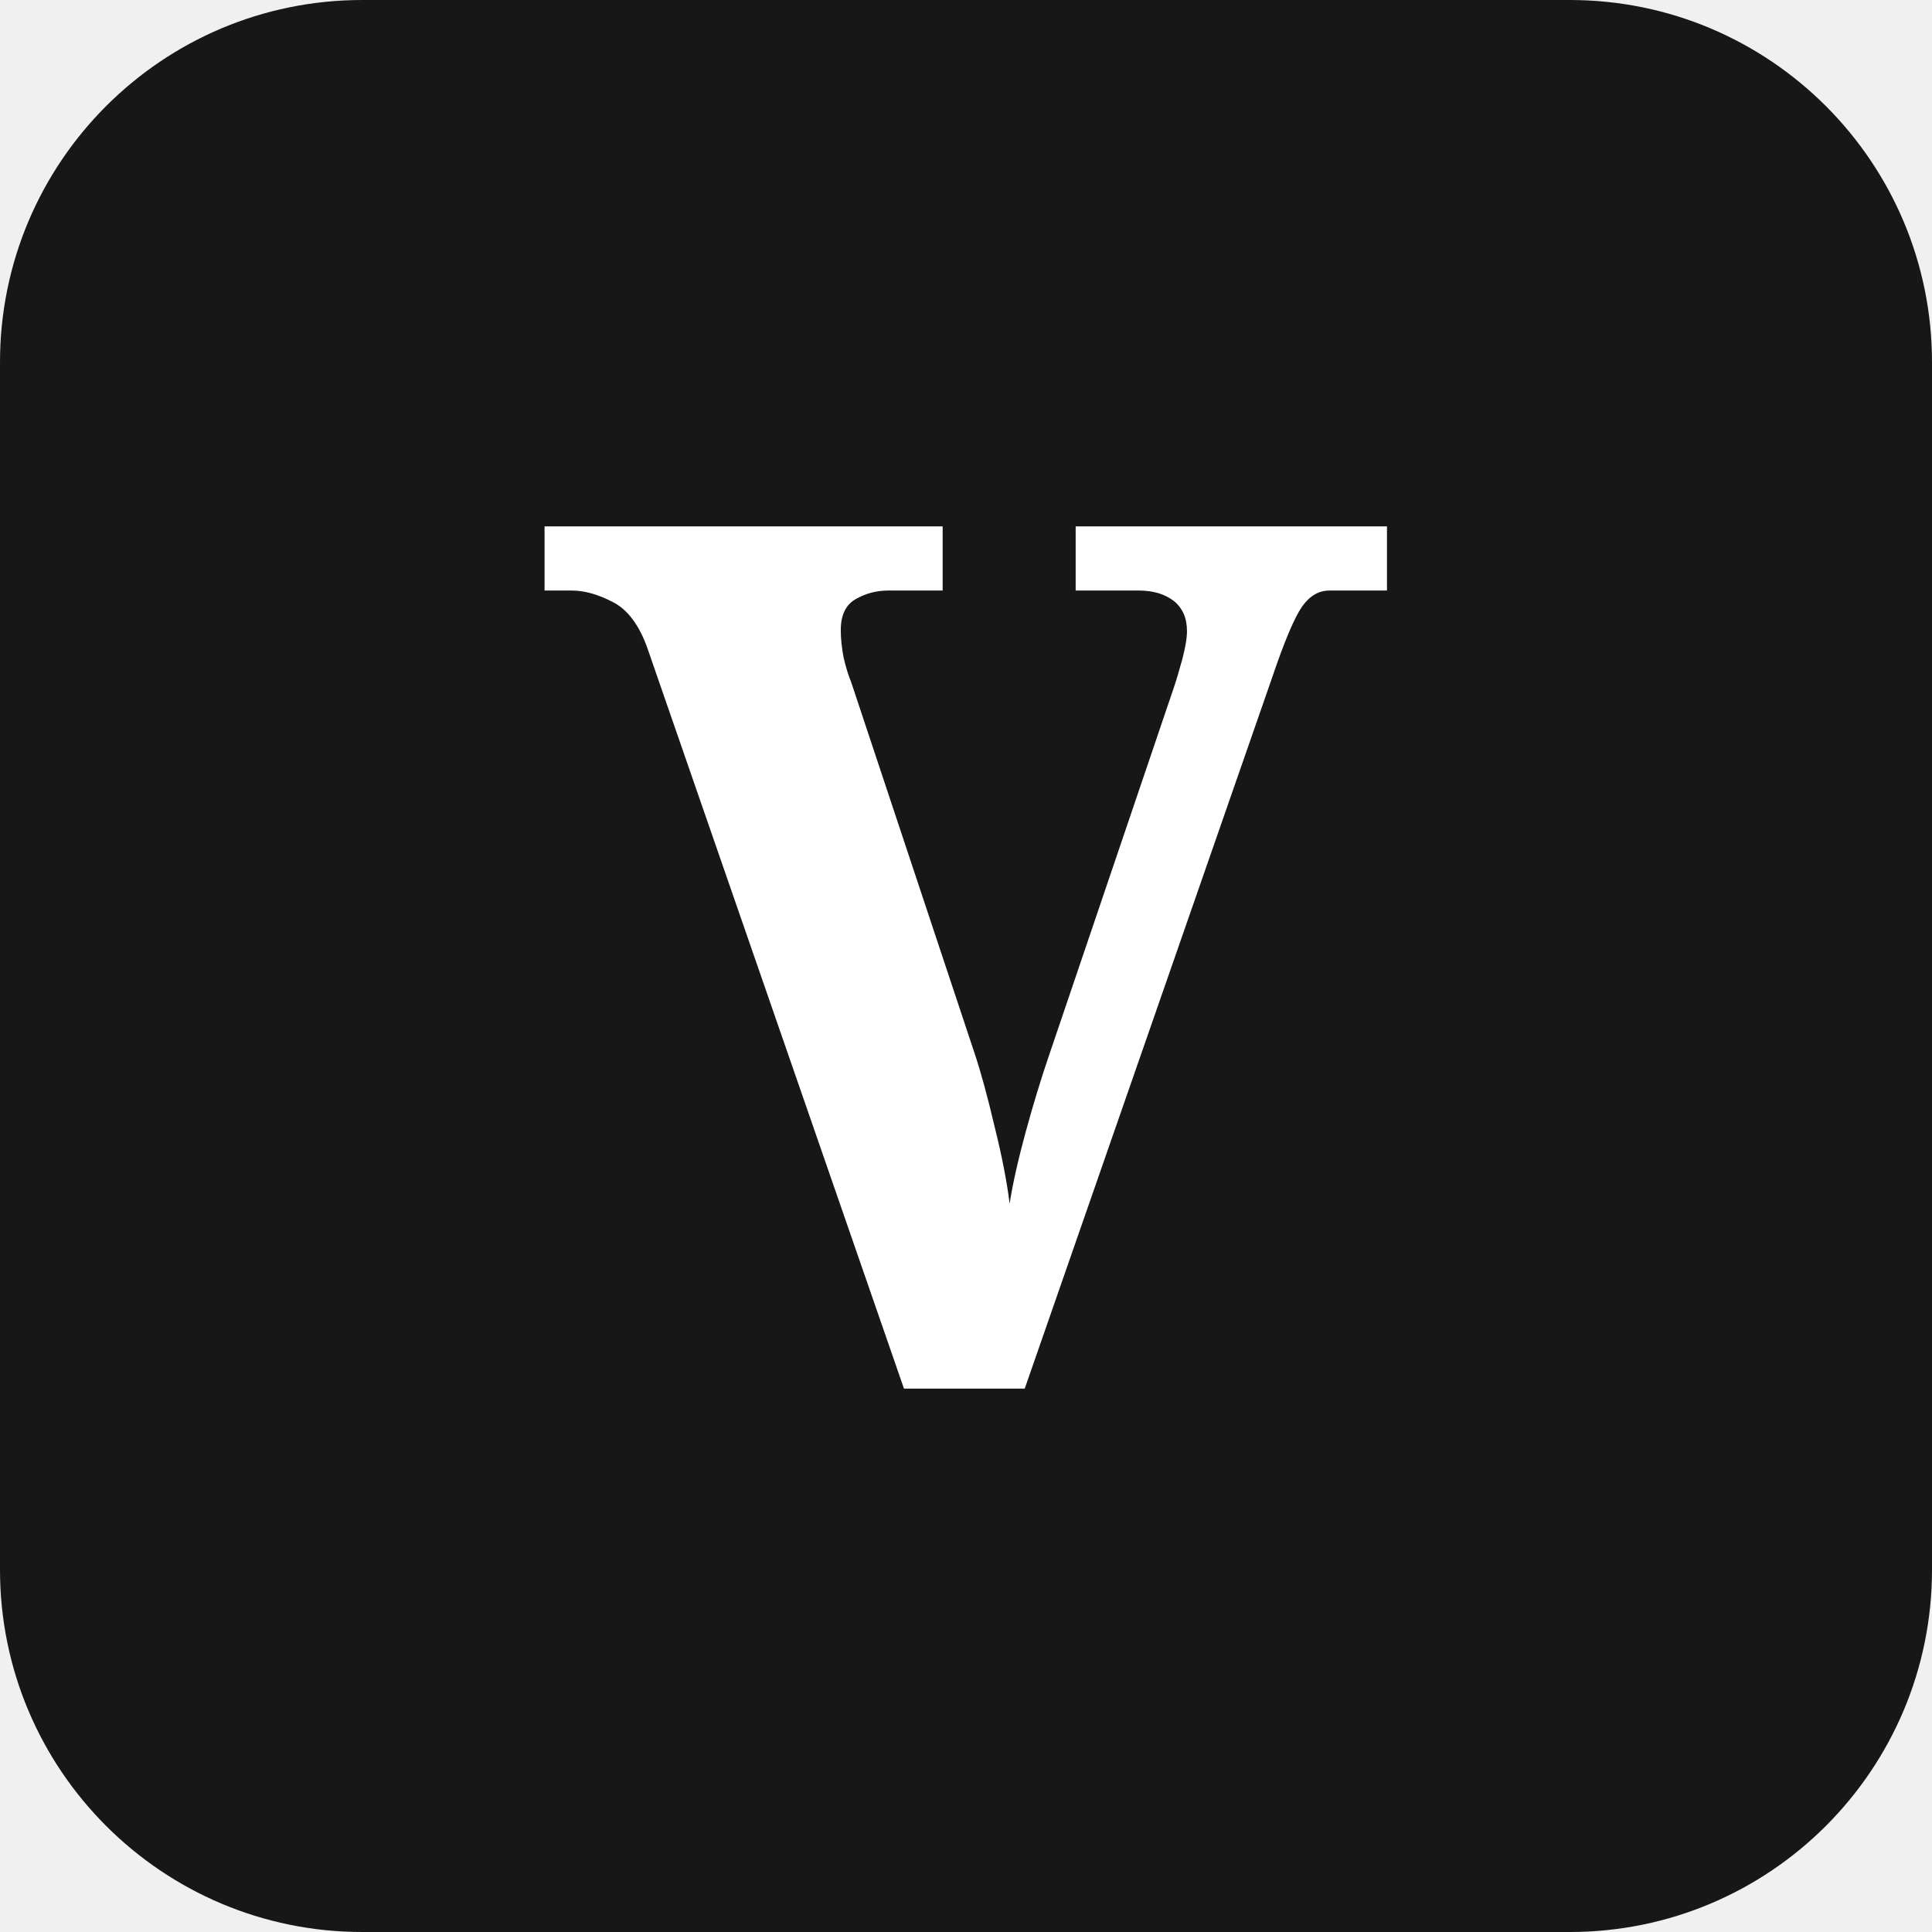
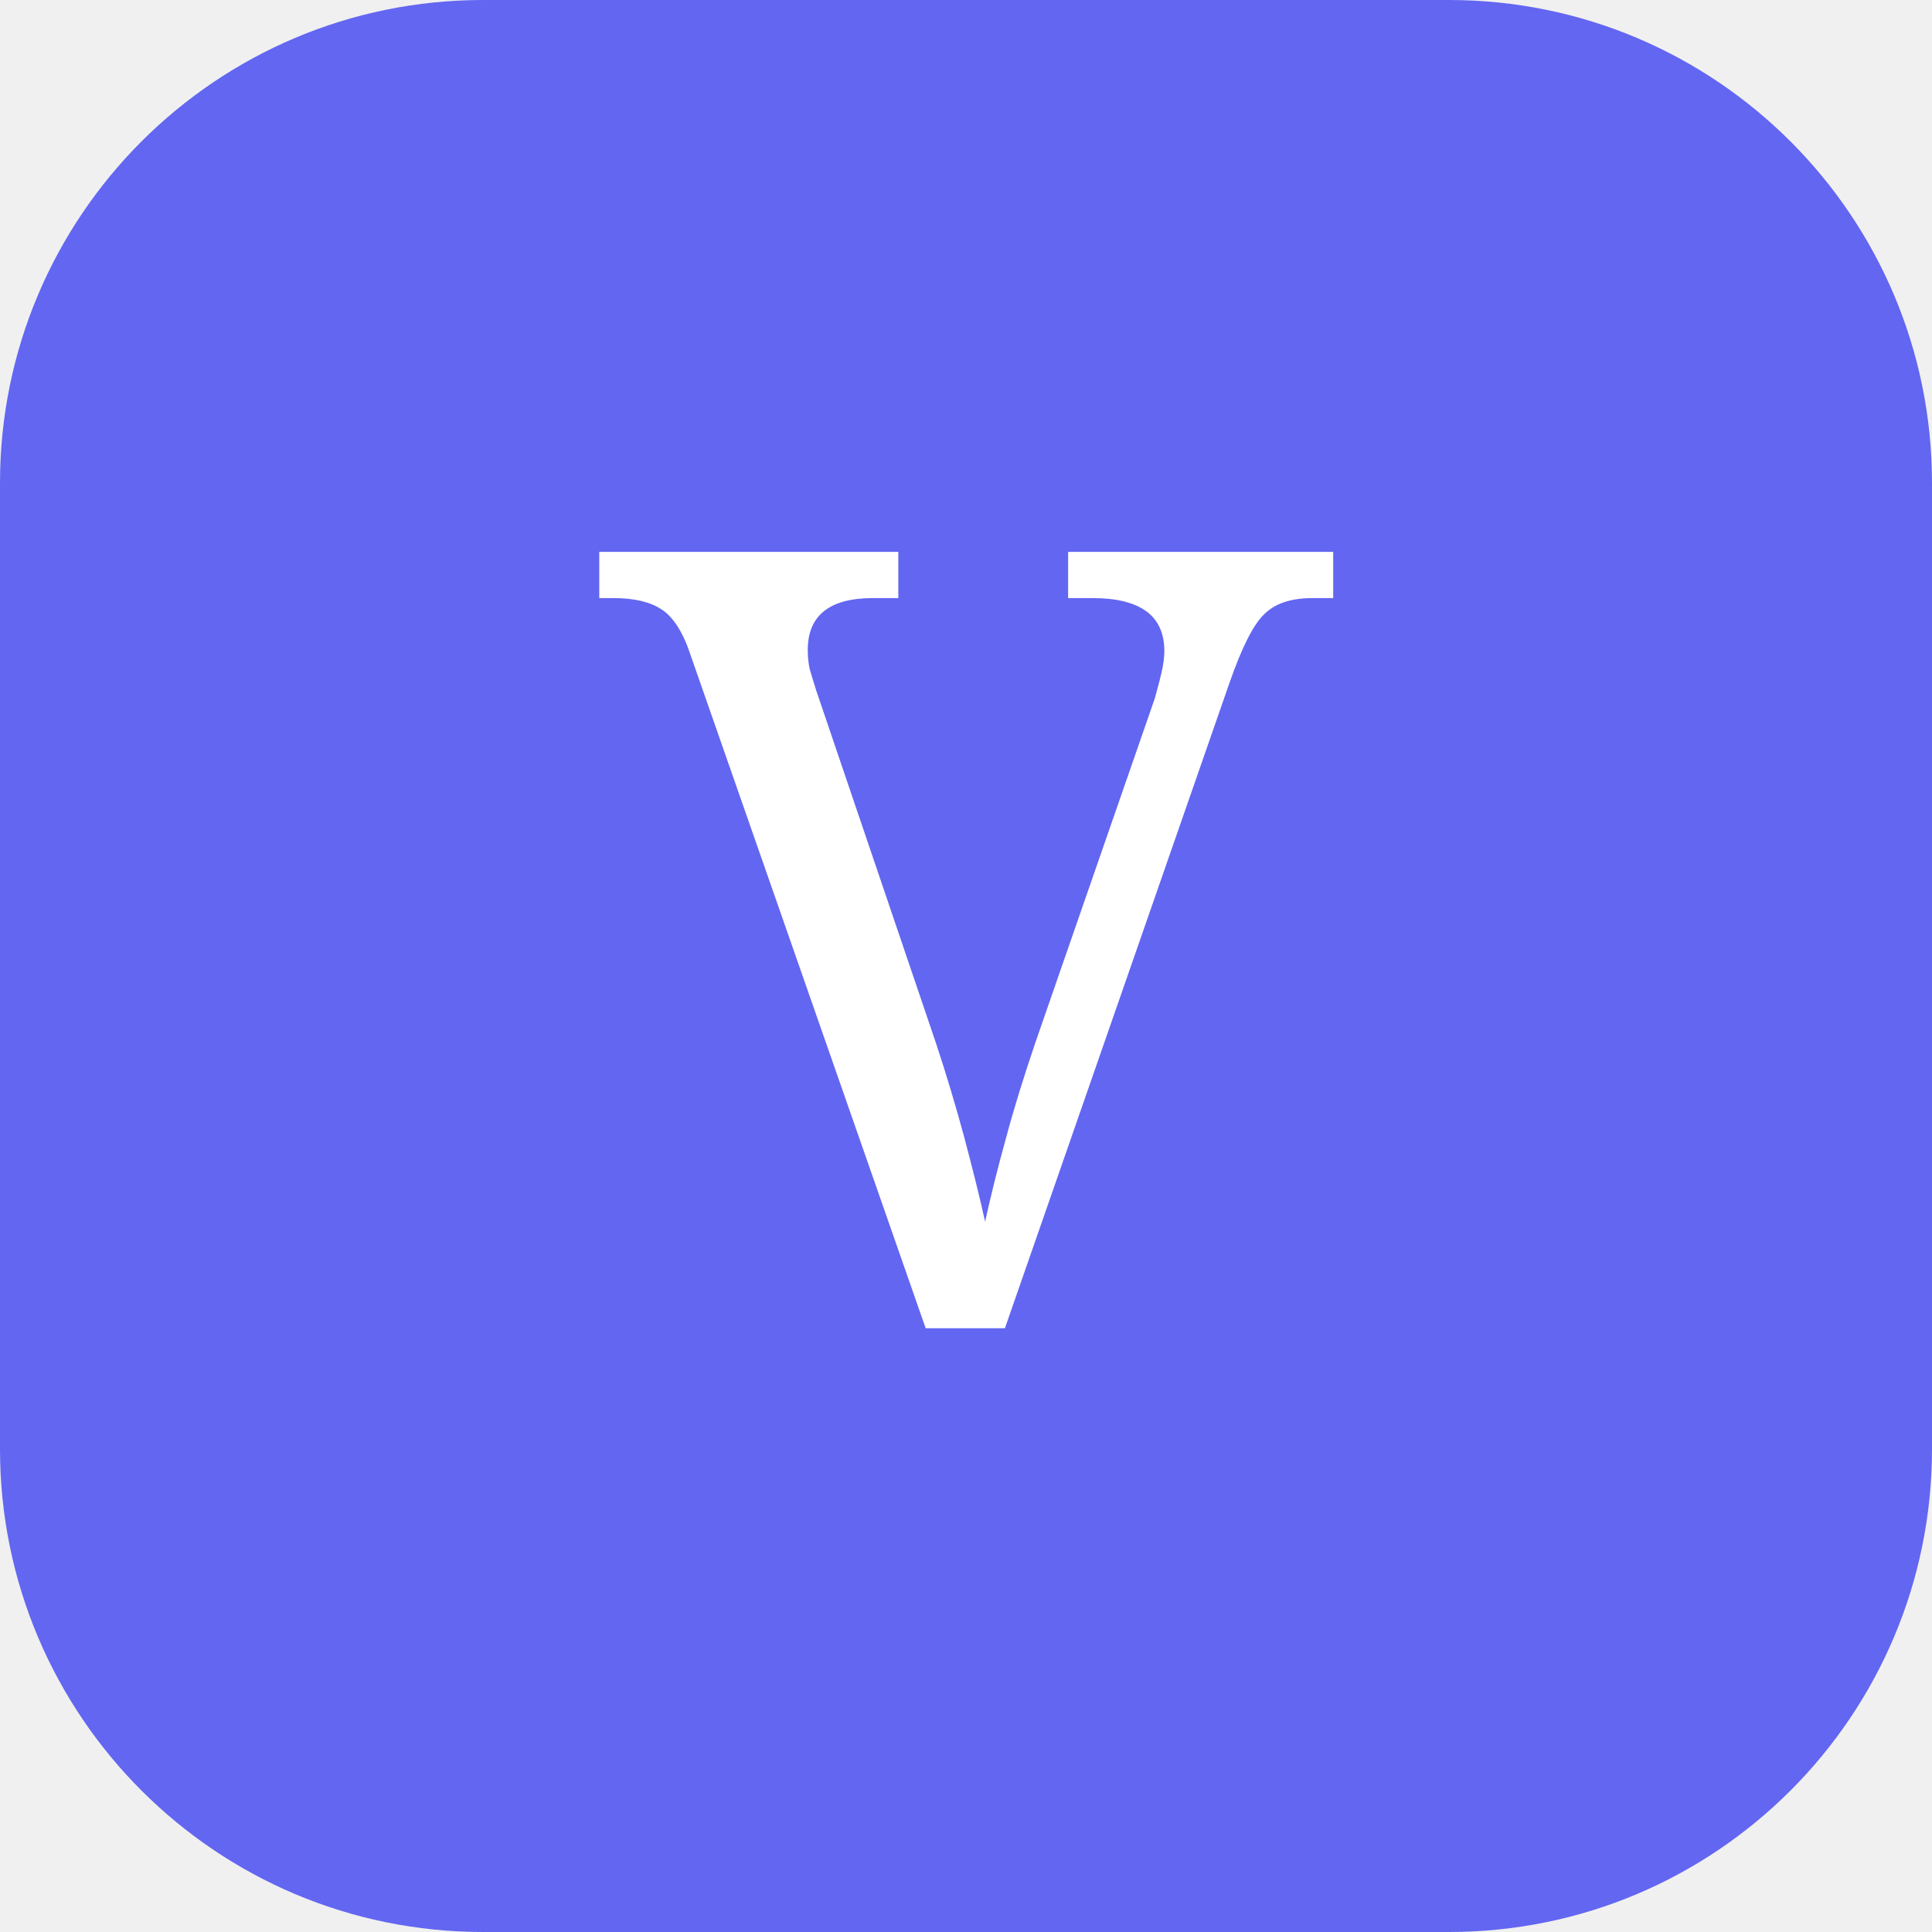
- <svg xmlns="http://www.w3.org/2000/svg" viewBox="0 0 32 32">
-   <rect width="32" height="32" rx="6" fill="#171717" />
-   <text x="16" y="23" text-anchor="middle" font-family="serif" font-size="20" font-weight="bold" fill="white">V</text>
+ <svg xmlns="http://www.w3.org/2000/svg" viewBox="0 0 32 32" fill="none">
+   <rect width="32" height="32" rx="8" fill="#6366f1" />
+   <text x="16" y="22" text-anchor="middle" font-family="Georgia, serif" font-size="18" font-weight="400" fill="white">V</text>
</svg>
